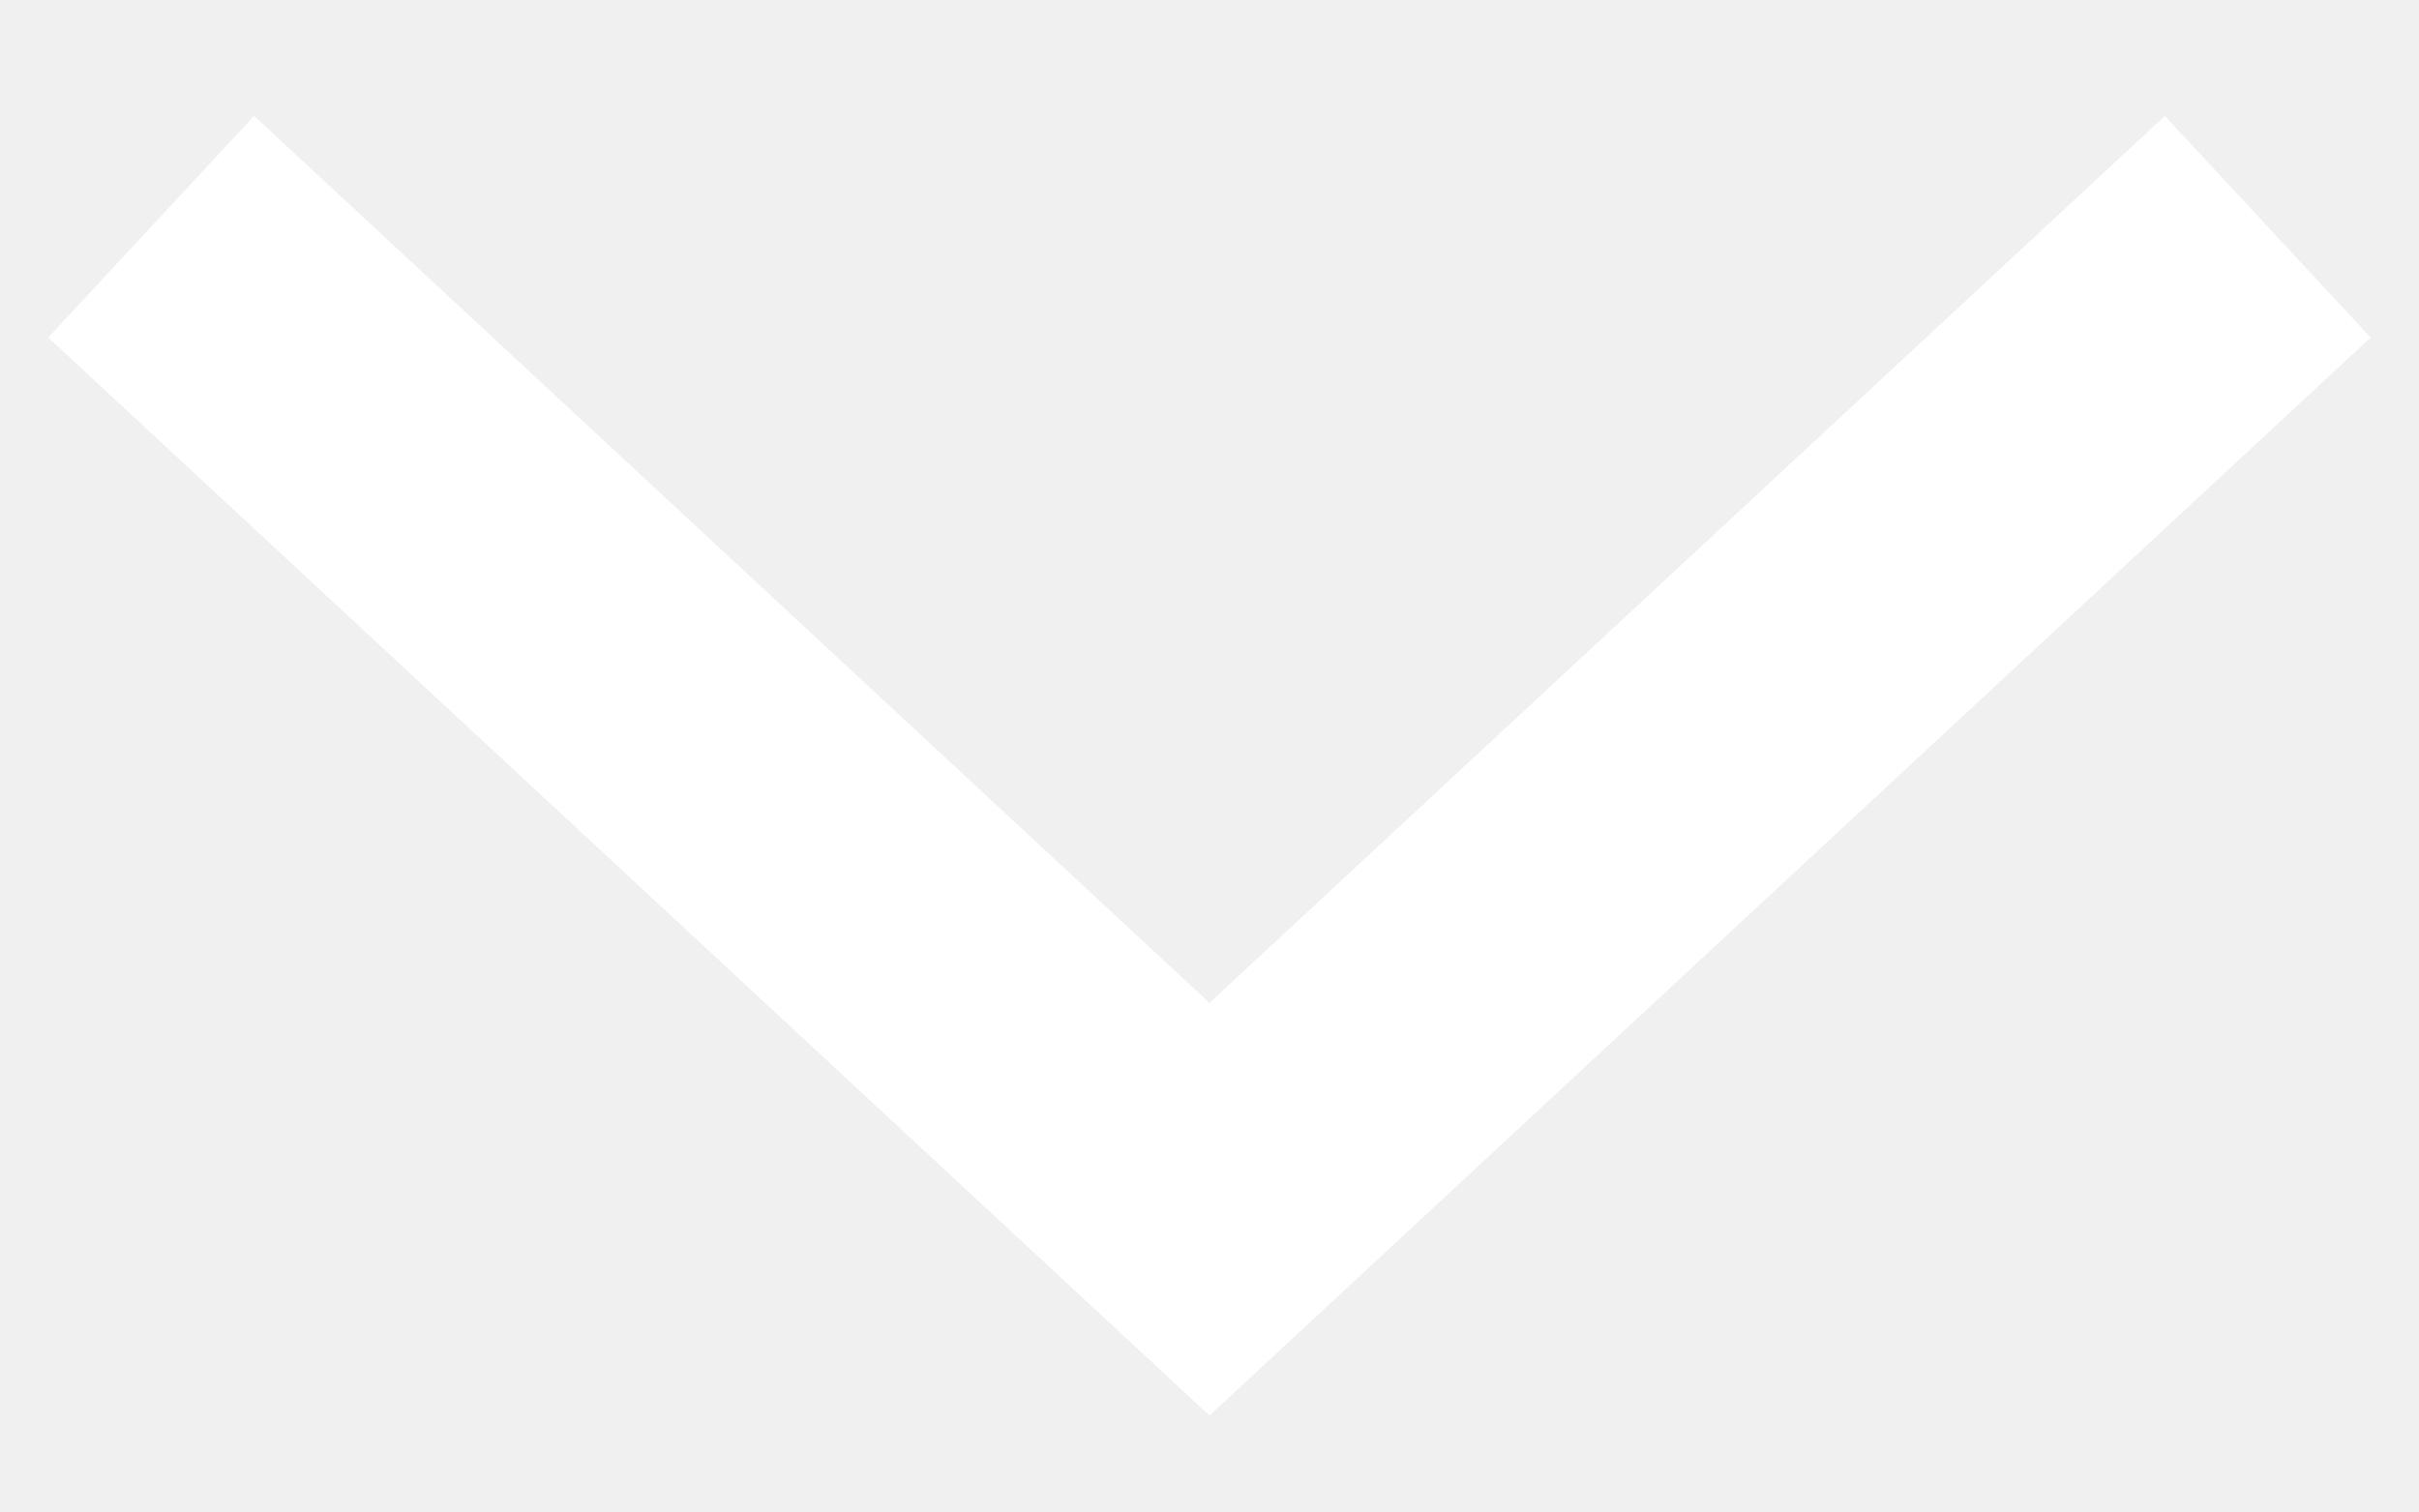
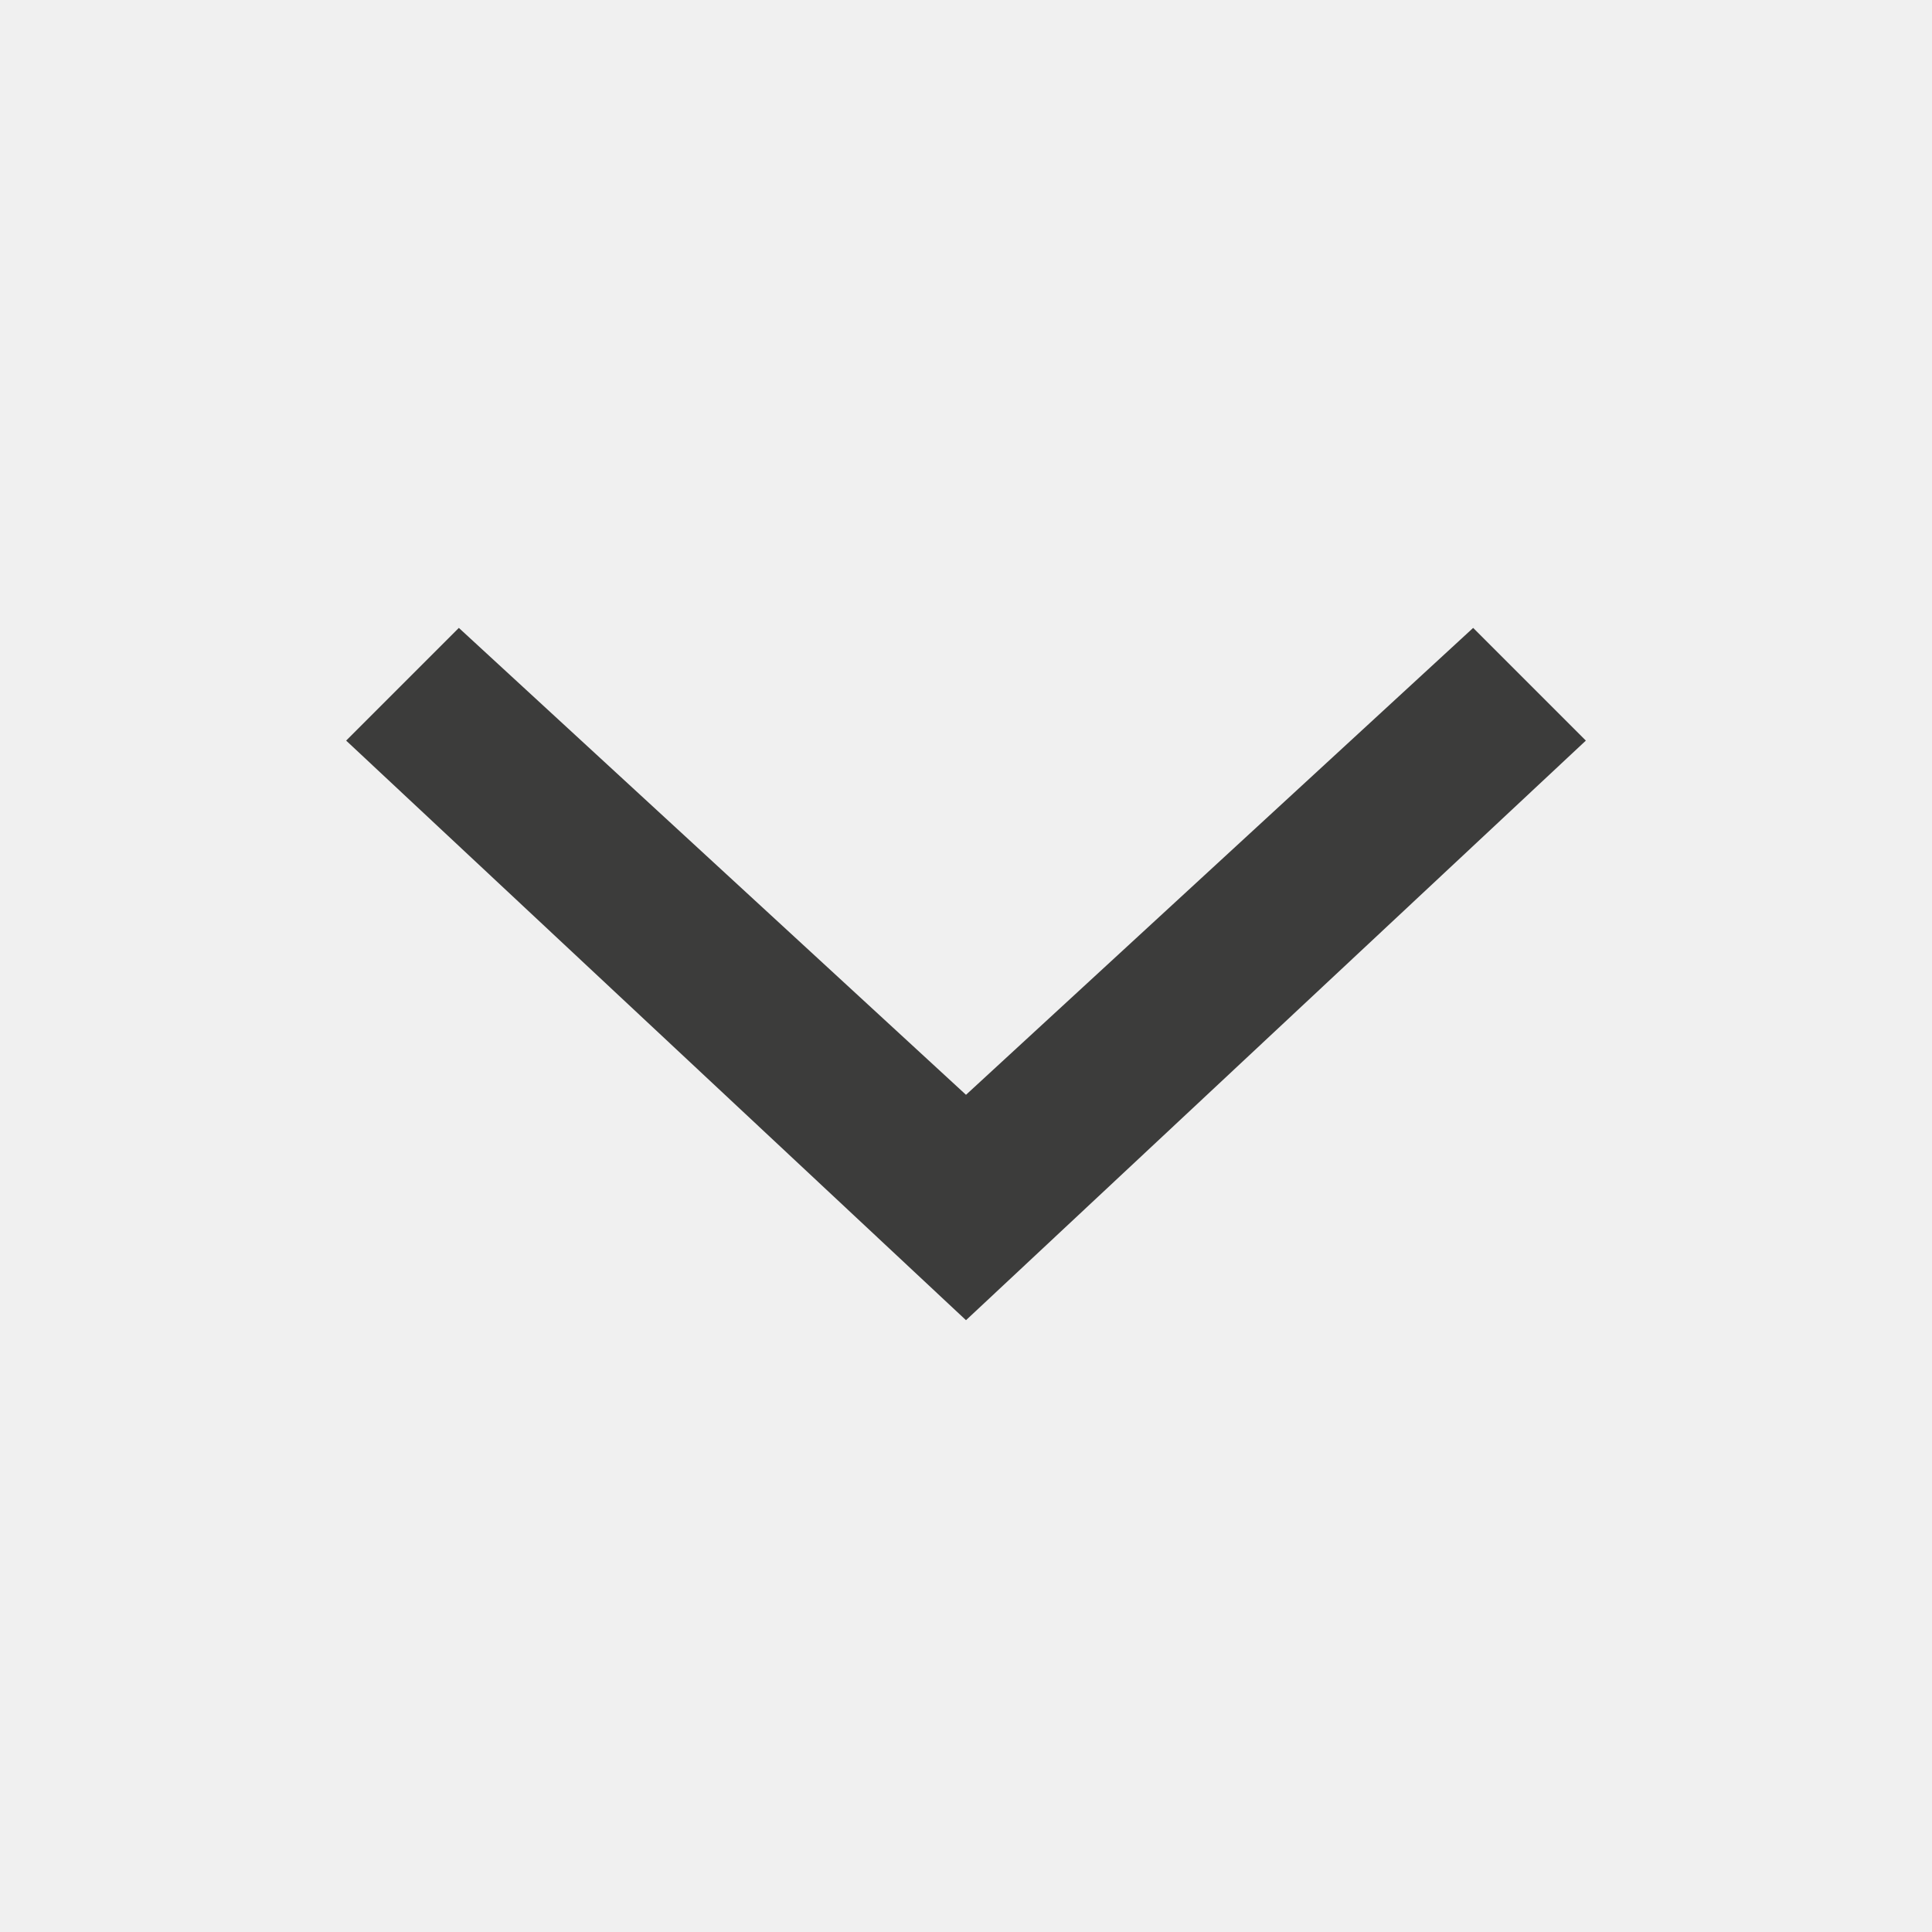
- <svg xmlns="http://www.w3.org/2000/svg" width="16px" height="10px" viewBox="0 0 16 10" version="1.1">
-   <g id="Page-1" stroke="none" stroke-width="1" fill="none" fill-rule="evenodd">
-     <g id="ic-arrow-drop-down" transform="translate(-4, -7)">
-       <g id="Group_8822" transform="translate(4, 7)" fill="#FFFFFF">
-         <polygon id="Path_18879" points="8 9.365 0.319 2.233 1.681 0.767 8 6.635 14.319 0.767 15.68 2.233" />
-       </g>
-       <polygon id="Rectangle_4407" points="0 0 24 0 24 24 0 24" />
-     </g>
+ <svg xmlns="http://www.w3.org/2000/svg" version="1.1" id="Layer_1" x="0px" y="0px" viewBox="0 0 24 24" style="enable-background:new 0 0 24 24;" xml:space="preserve">
+   <style type="text/css">
+ 	.st0{fill-rule:evenodd;clip-rule:evenodd;fill:#3C3C3B;}
+ 	.st1{fill:none;}
+ </style>
+   <g id="Group_8822" transform="translate(4, 7)">
+     <polygon id="Path_18879" class="st0" points="8,9.4 0.3,2.2 1.7,0.8 8,6.6 14.3,0.8 15.7,2.2  " />
  </g>
+   <rect class="st1" width="24" height="24" />
</svg>
